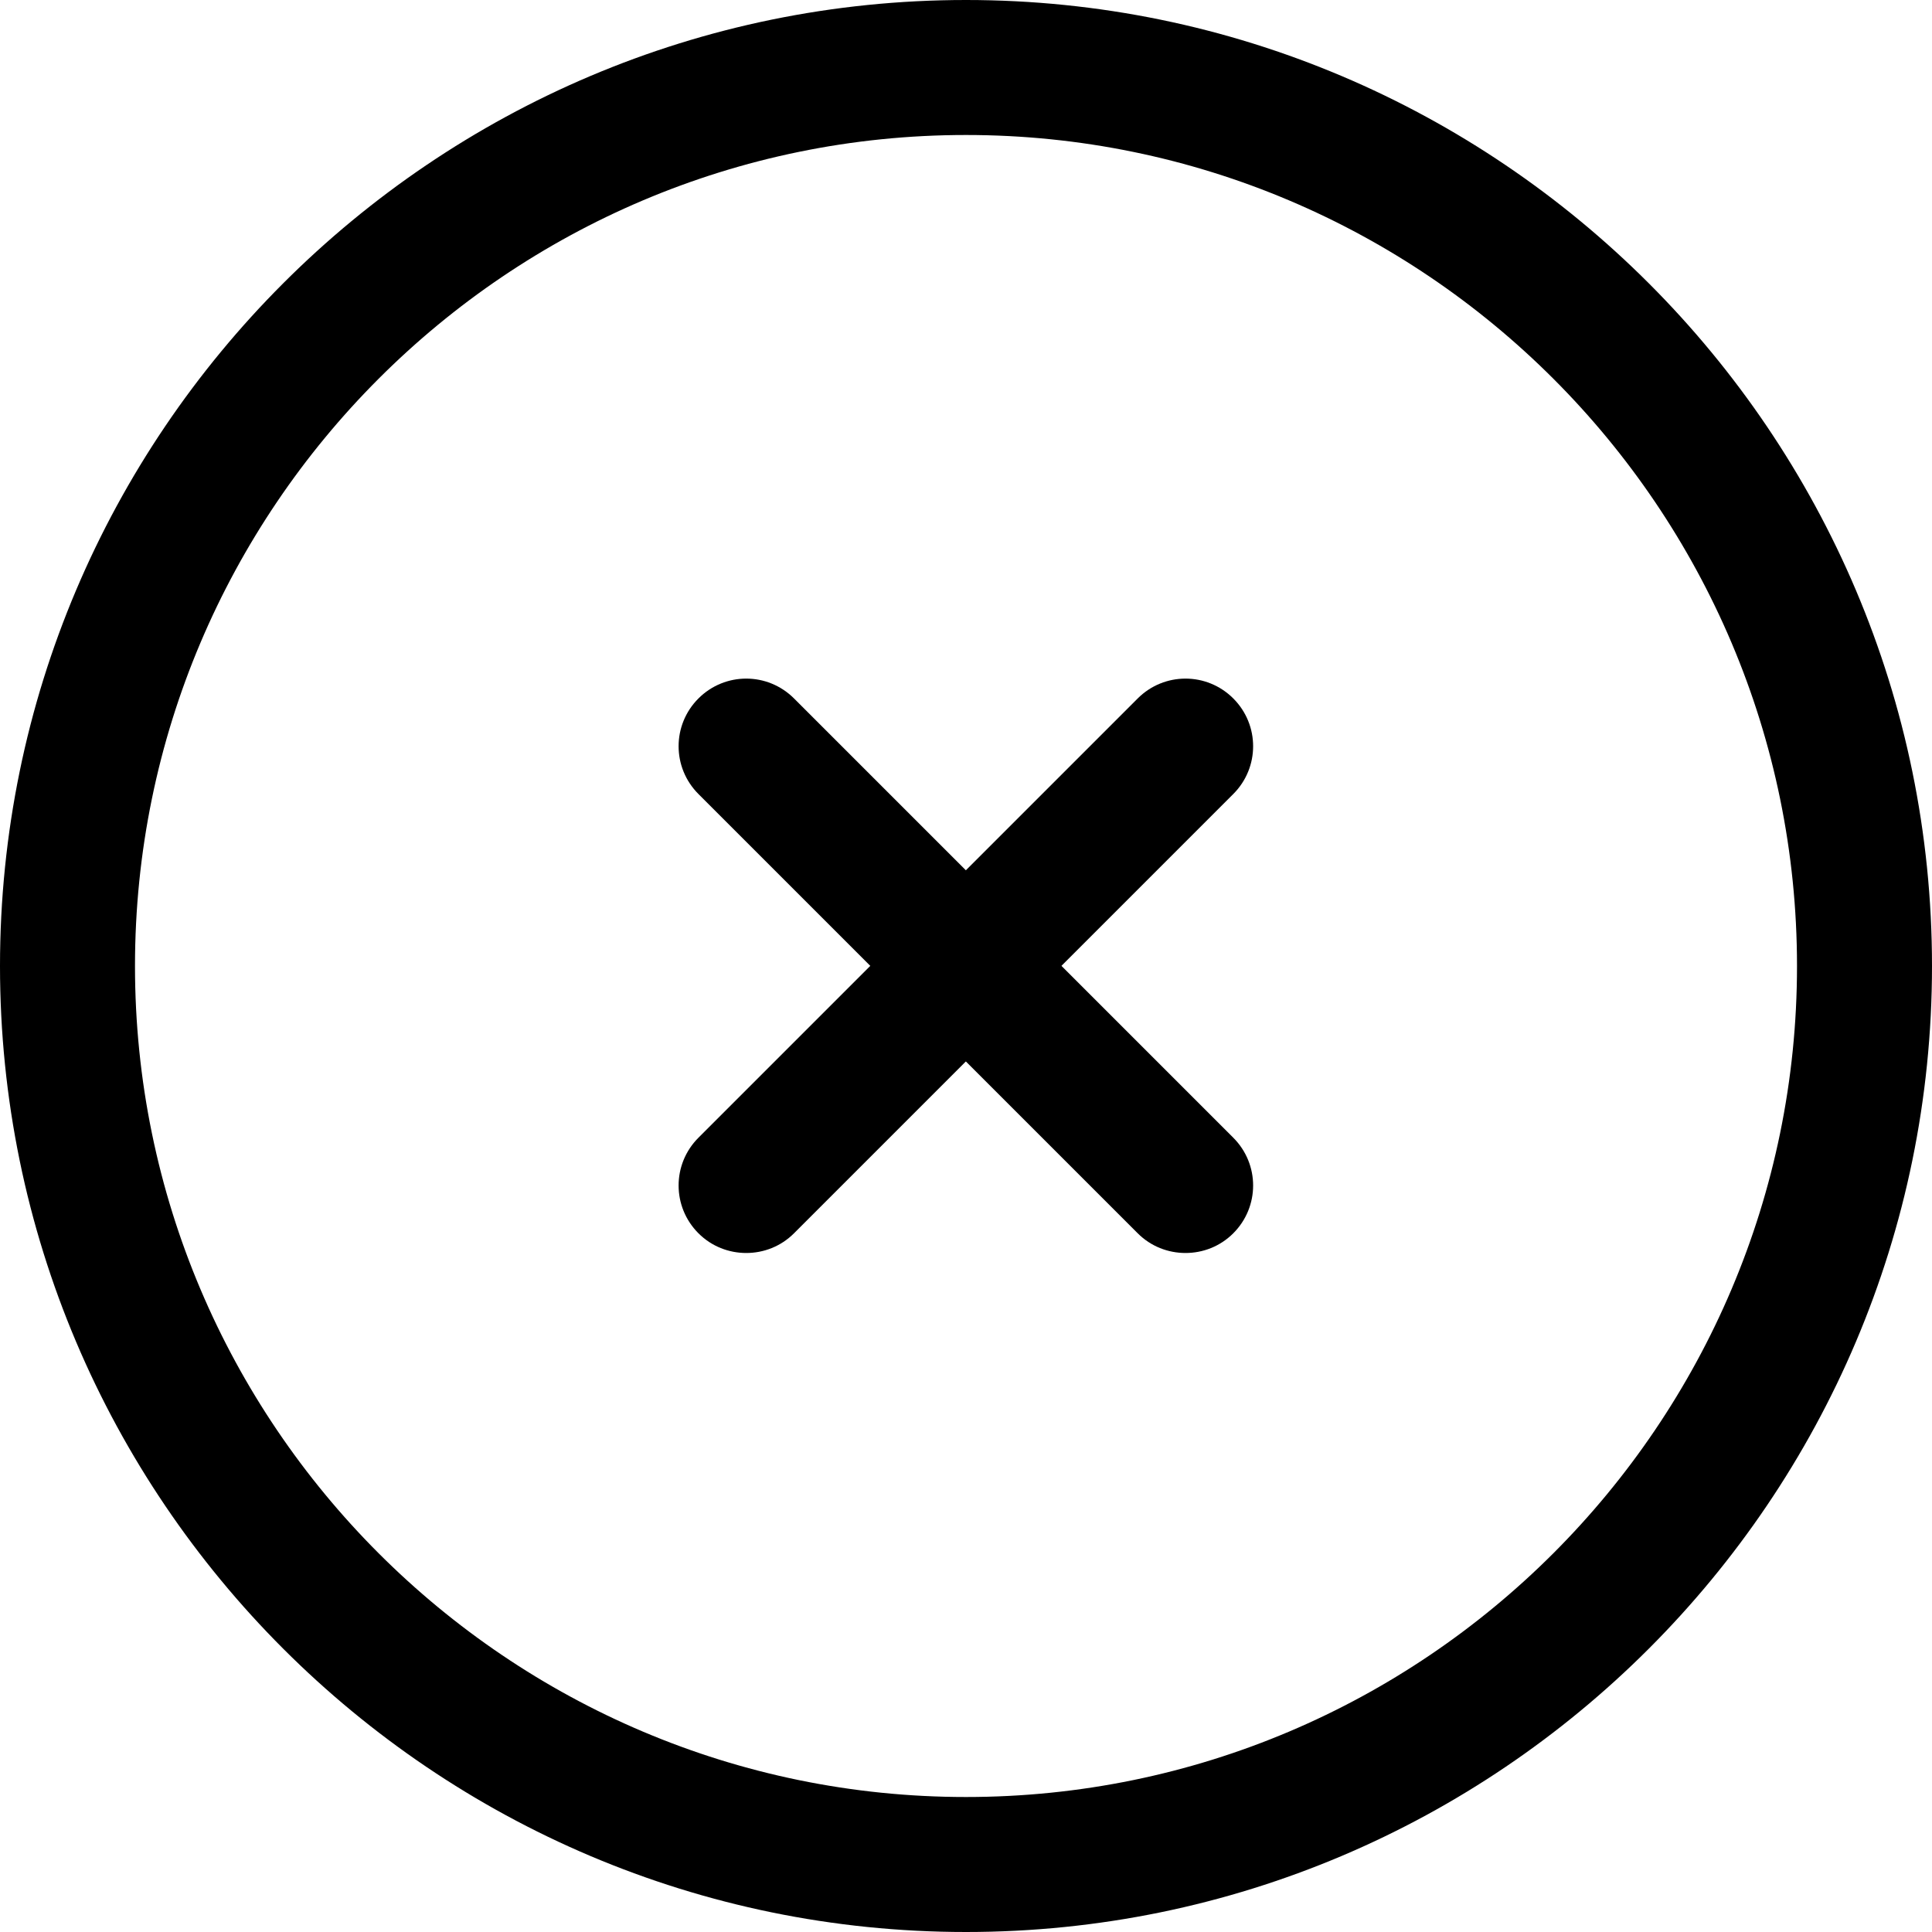
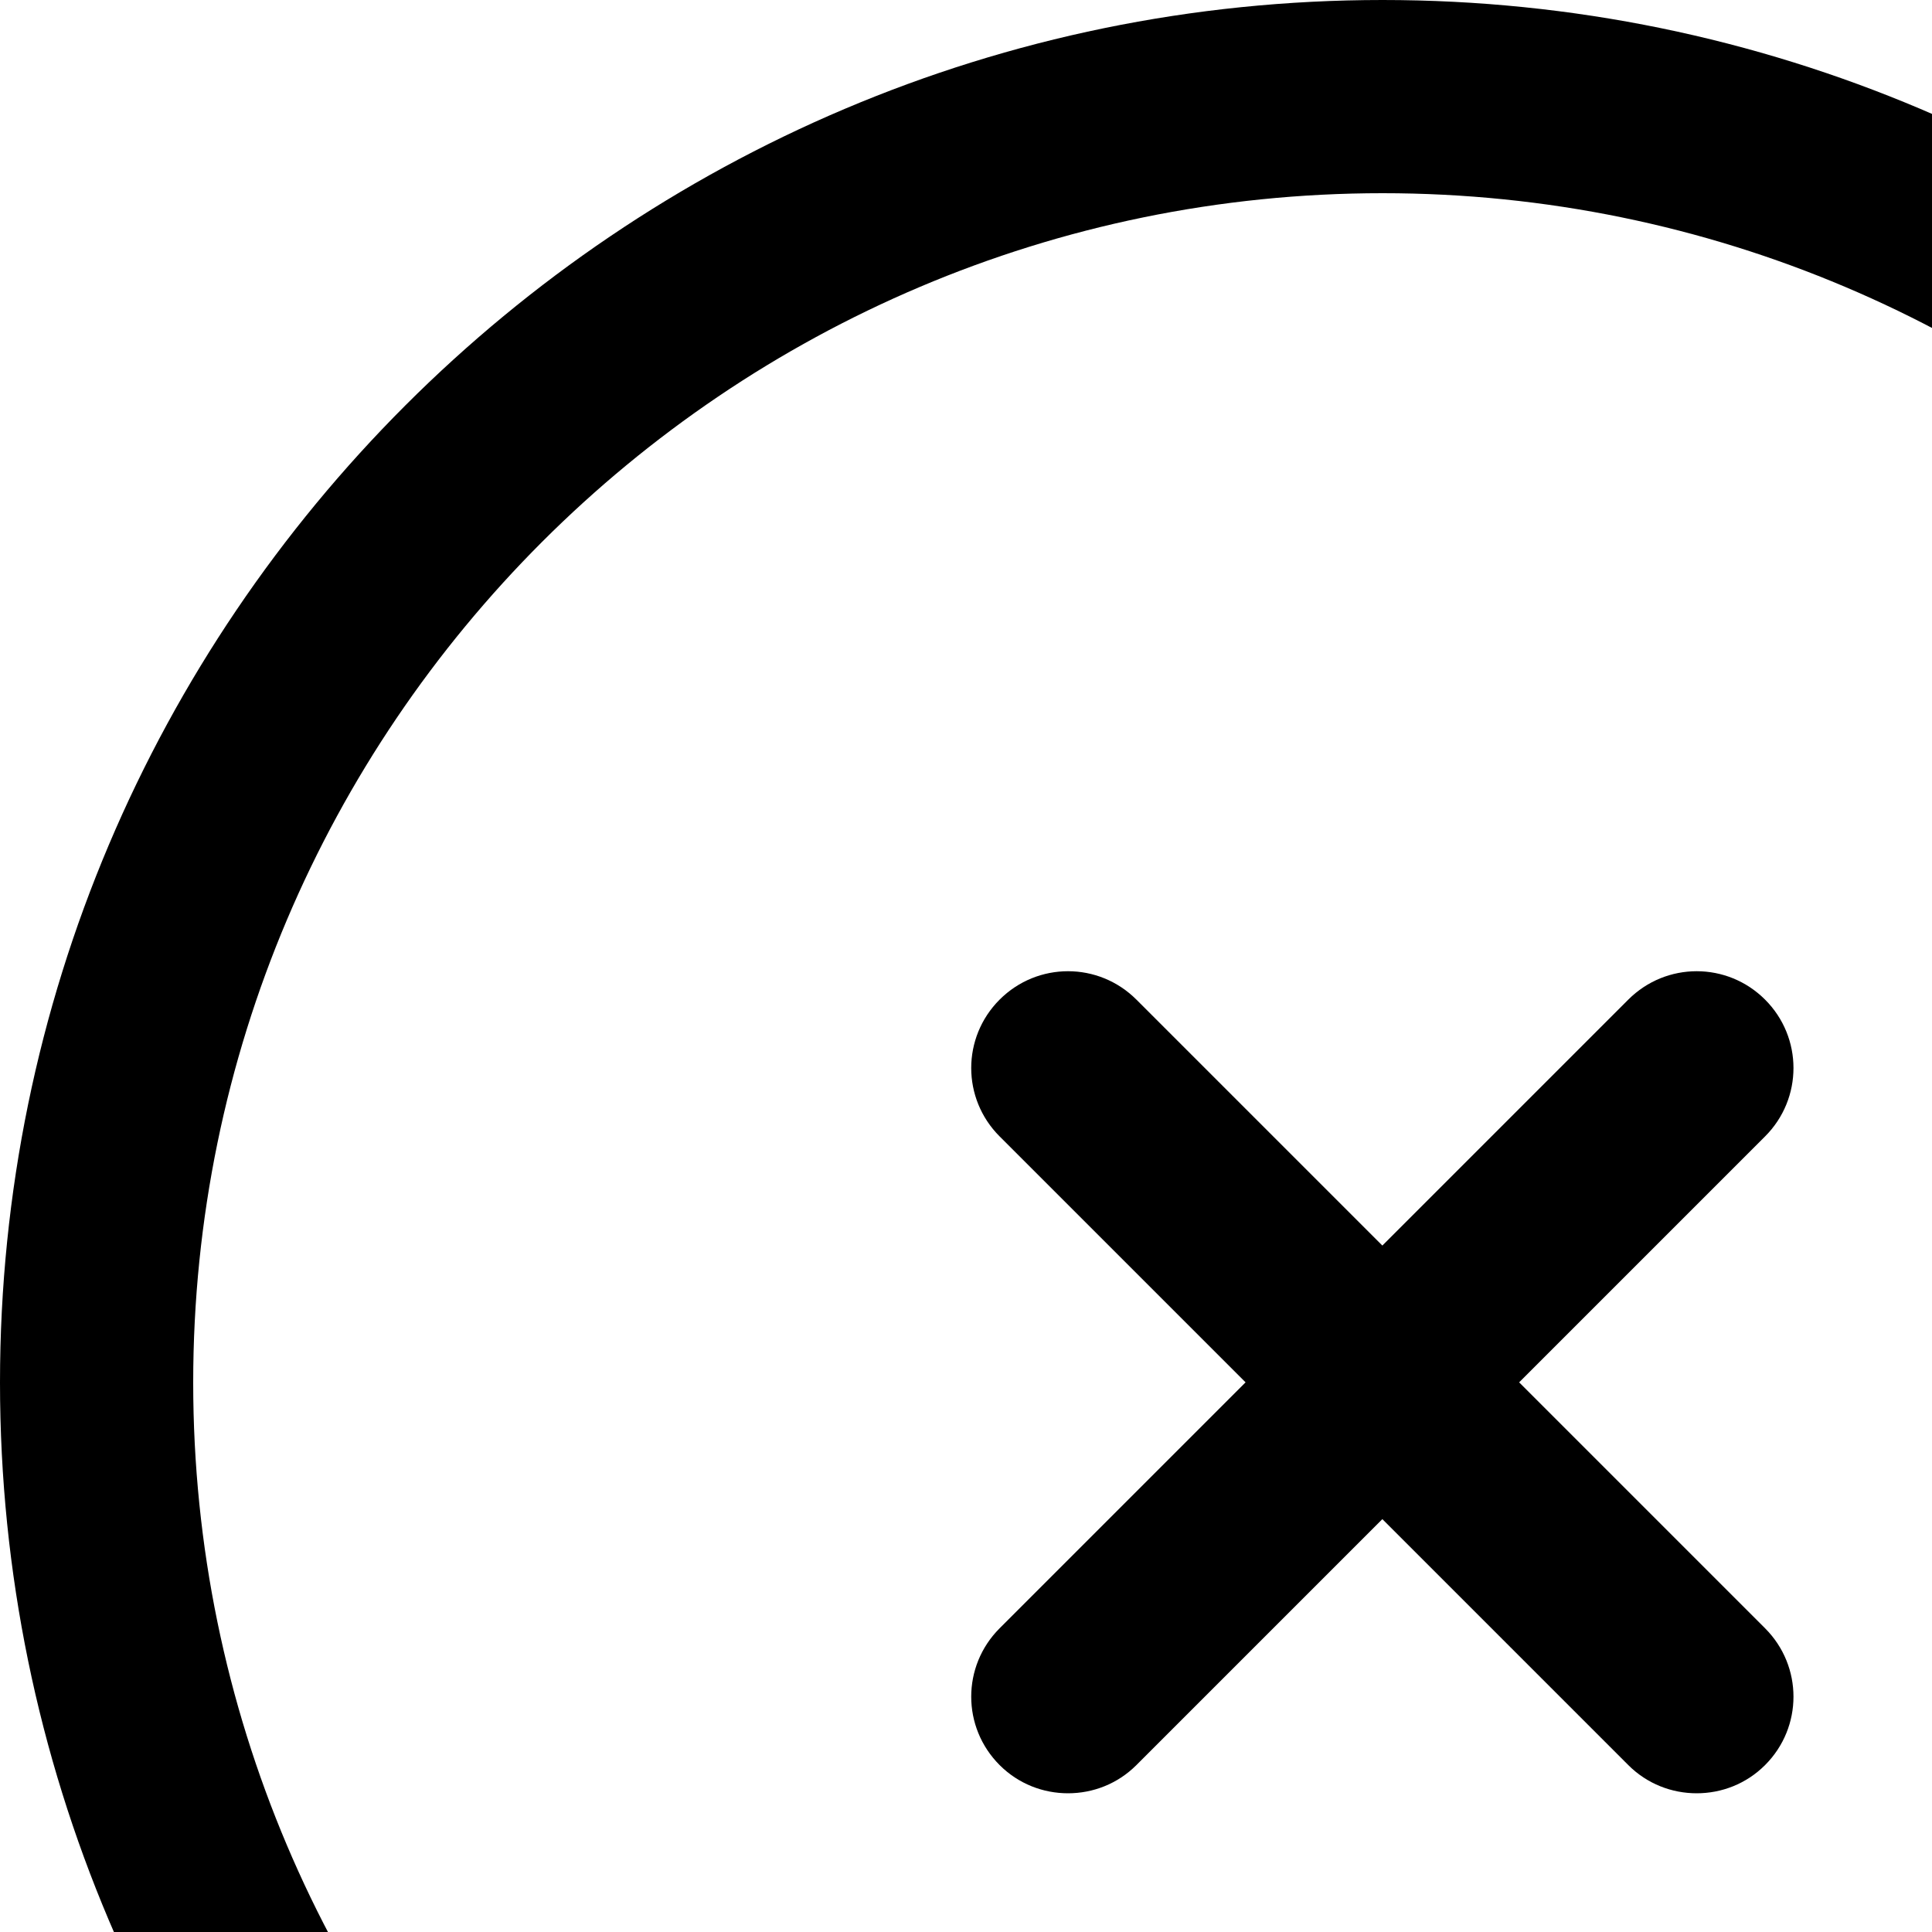
- <svg xmlns="http://www.w3.org/2000/svg" id="Layer_2" data-name="Layer 2" viewBox="0 0 71.56 71.56">
+ <svg xmlns="http://www.w3.org/2000/svg" id="Layer_2" data-name="Layer 2" viewBox="0 0 50 50">
  <defs>
    <style>
      .cls-1 {
        stroke-width: 0px;
      }
    </style>
  </defs>
  <g id="Layer_1-2" data-name="Layer 1">
    <g>
      <path class="cls-1" d="M35.78,71.56C16.05,71.56,0,55.51,0,35.78S16.05,0,35.78,0s35.78,16.05,35.78,35.78-16.05,35.78-35.78,35.78ZM35.78,5c-16.97,0-30.78,13.81-30.78,30.78s13.81,30.78,30.78,30.78,30.78-13.81,30.78-30.78S52.75,5,35.78,5Z" />
      <path class="cls-1" d="M27.64,46.41c-.64,0-1.28-.24-1.77-.73-.98-.98-.98-2.56,0-3.54l16.27-16.27c.98-.98,2.56-.98,3.54,0,.98.98.98,2.56,0,3.54l-16.27,16.27c-.49.49-1.13.73-1.77.73Z" />
      <path class="cls-1" d="M43.91,46.41c-.64,0-1.28-.24-1.77-.73l-16.27-16.27c-.98-.98-.98-2.56,0-3.54.98-.98,2.56-.98,3.54,0l16.27,16.27c.98.98.98,2.56,0,3.54-.49.49-1.13.73-1.77.73Z" />
    </g>
  </g>
</svg>
